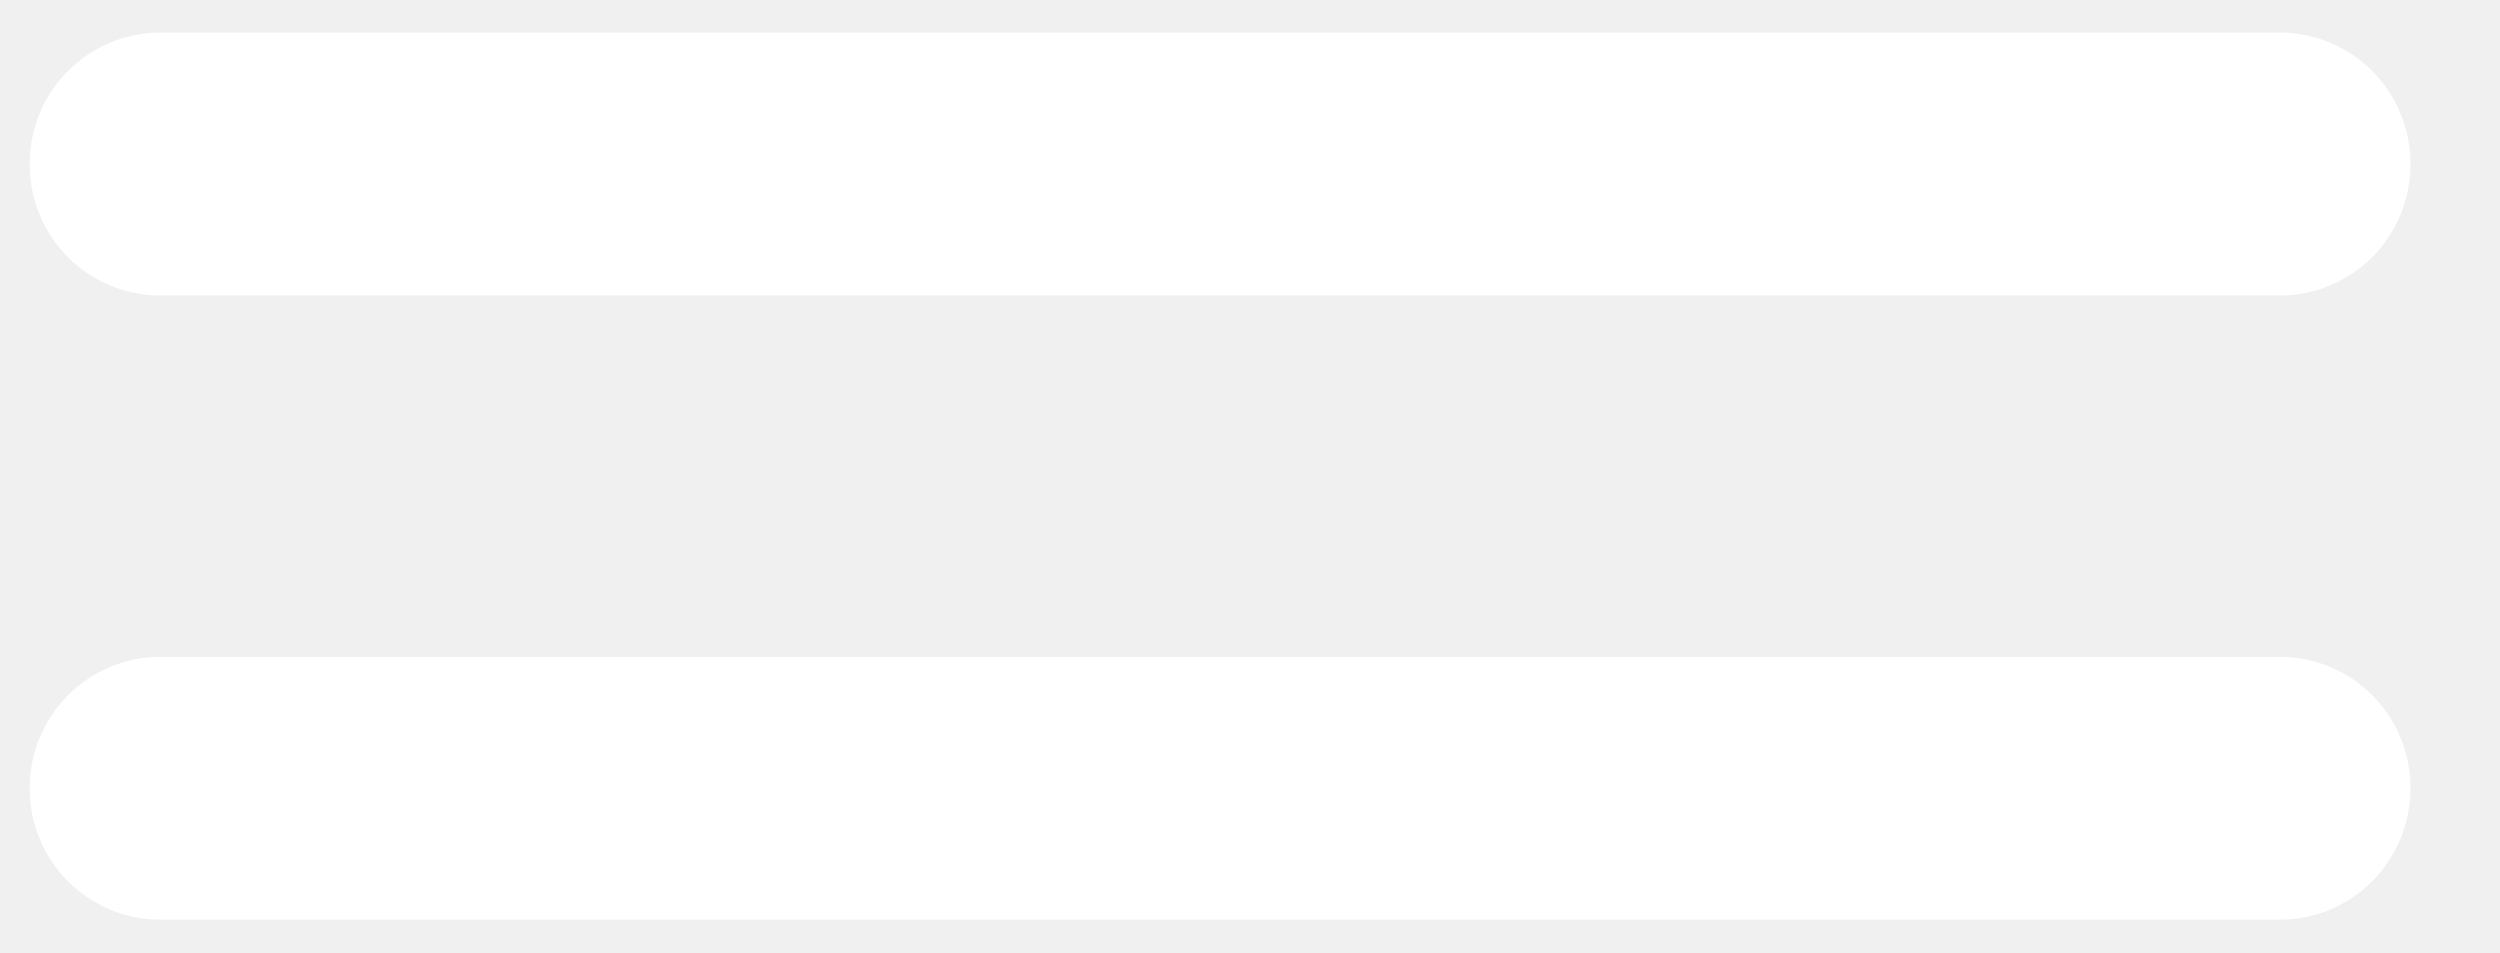
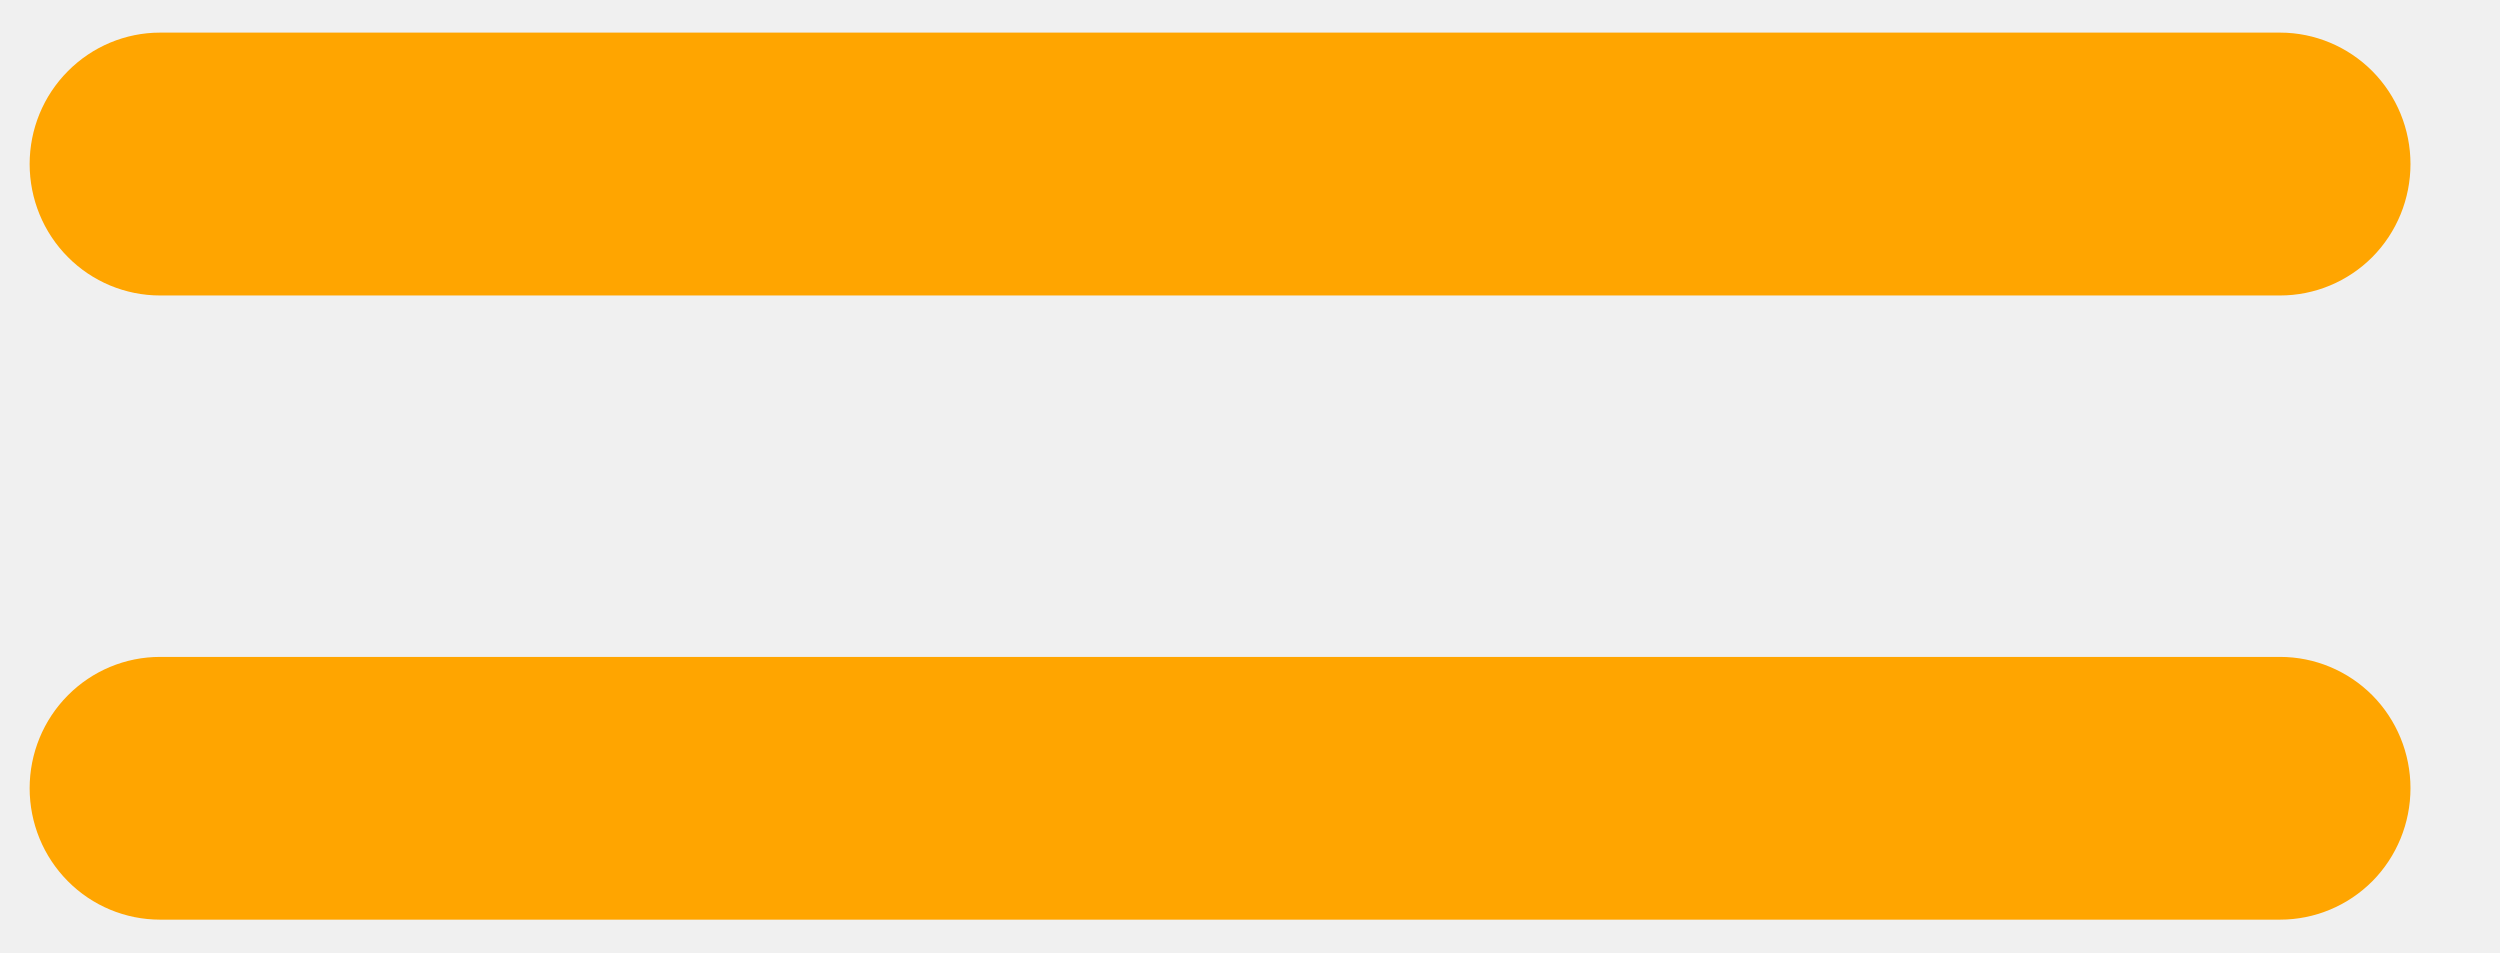
<svg xmlns="http://www.w3.org/2000/svg" width="21" height="8" viewBox="0 0 21 8" fill="none">
-   <path d="M19.153 7.725H1.344C1.054 7.725 0.775 7.609 0.57 7.402C0.364 7.195 0.249 6.914 0.249 6.621C0.249 6.329 0.364 6.048 0.57 5.841C0.775 5.634 1.054 5.518 1.344 5.518H19.153C19.443 5.518 19.722 5.634 19.928 5.841C20.133 6.048 20.248 6.329 20.248 6.621C20.248 6.914 20.133 7.195 19.928 7.402C19.722 7.609 19.443 7.725 19.153 7.725Z" fill="white" />
-   <path d="M19.153 2.482H1.344C1.054 2.482 0.775 2.366 0.57 2.159C0.364 1.952 0.249 1.671 0.249 1.378C0.249 1.085 0.364 0.805 0.57 0.598C0.775 0.391 1.054 0.274 1.344 0.274L19.153 0.274C19.443 0.274 19.722 0.391 19.928 0.598C20.133 0.805 20.248 1.085 20.248 1.378C20.248 1.671 20.133 1.952 19.928 2.159C19.722 2.366 19.443 2.482 19.153 2.482Z" fill="white" />
+   <path d="M19.153 7.725H1.344C1.054 7.725 0.775 7.609 0.57 7.402C0.364 7.195 0.249 6.914 0.249 6.621C0.249 6.329 0.364 6.048 0.57 5.841C0.775 5.634 1.054 5.518 1.344 5.518H19.153C19.443 5.518 19.722 5.634 19.928 5.841C20.133 6.048 20.248 6.329 20.248 6.621C20.248 6.914 20.133 7.195 19.928 7.402C19.722 7.609 19.443 7.725 19.153 7.725Z" fill="orange" />
+   <path d="M19.153 2.482H1.344C1.054 2.482 0.775 2.366 0.57 2.159C0.364 1.952 0.249 1.671 0.249 1.378C0.249 1.085 0.364 0.805 0.57 0.598C0.775 0.391 1.054 0.274 1.344 0.274L19.153 0.274C19.443 0.274 19.722 0.391 19.928 0.598C20.133 0.805 20.248 1.085 20.248 1.378C20.248 1.671 20.133 1.952 19.928 2.159C19.722 2.366 19.443 2.482 19.153 2.482Z" fill="orange" />
</svg>
